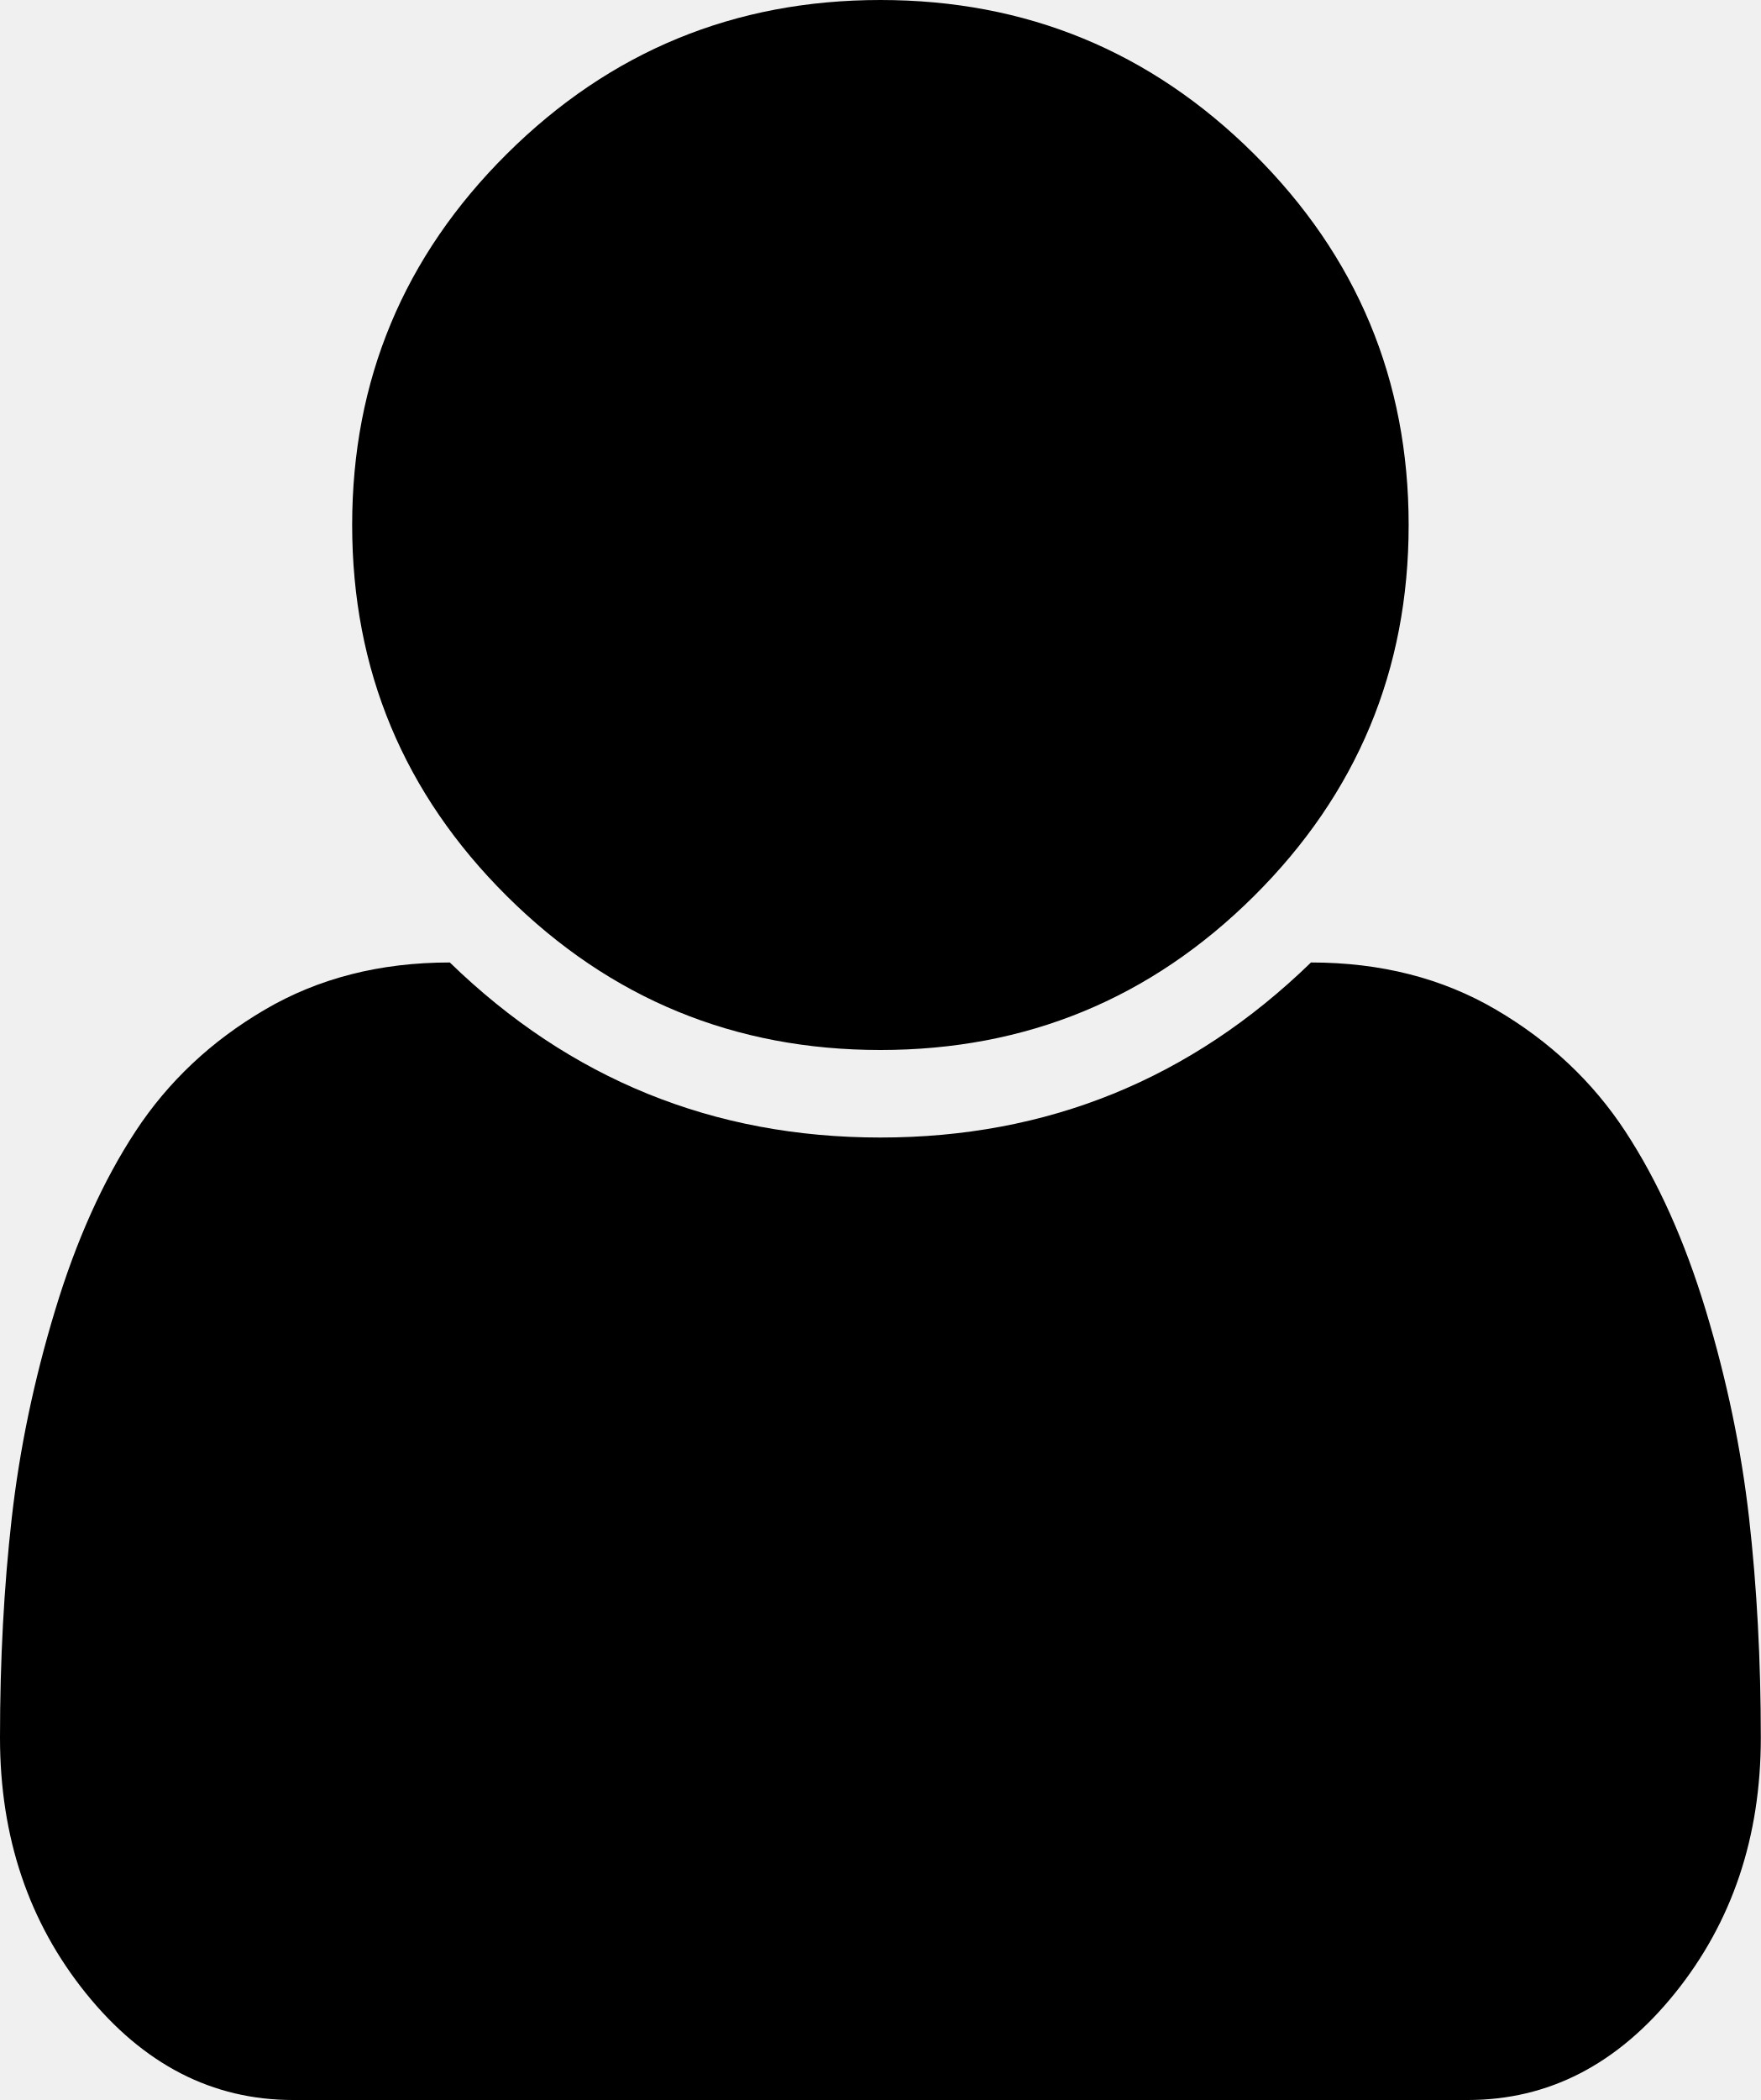
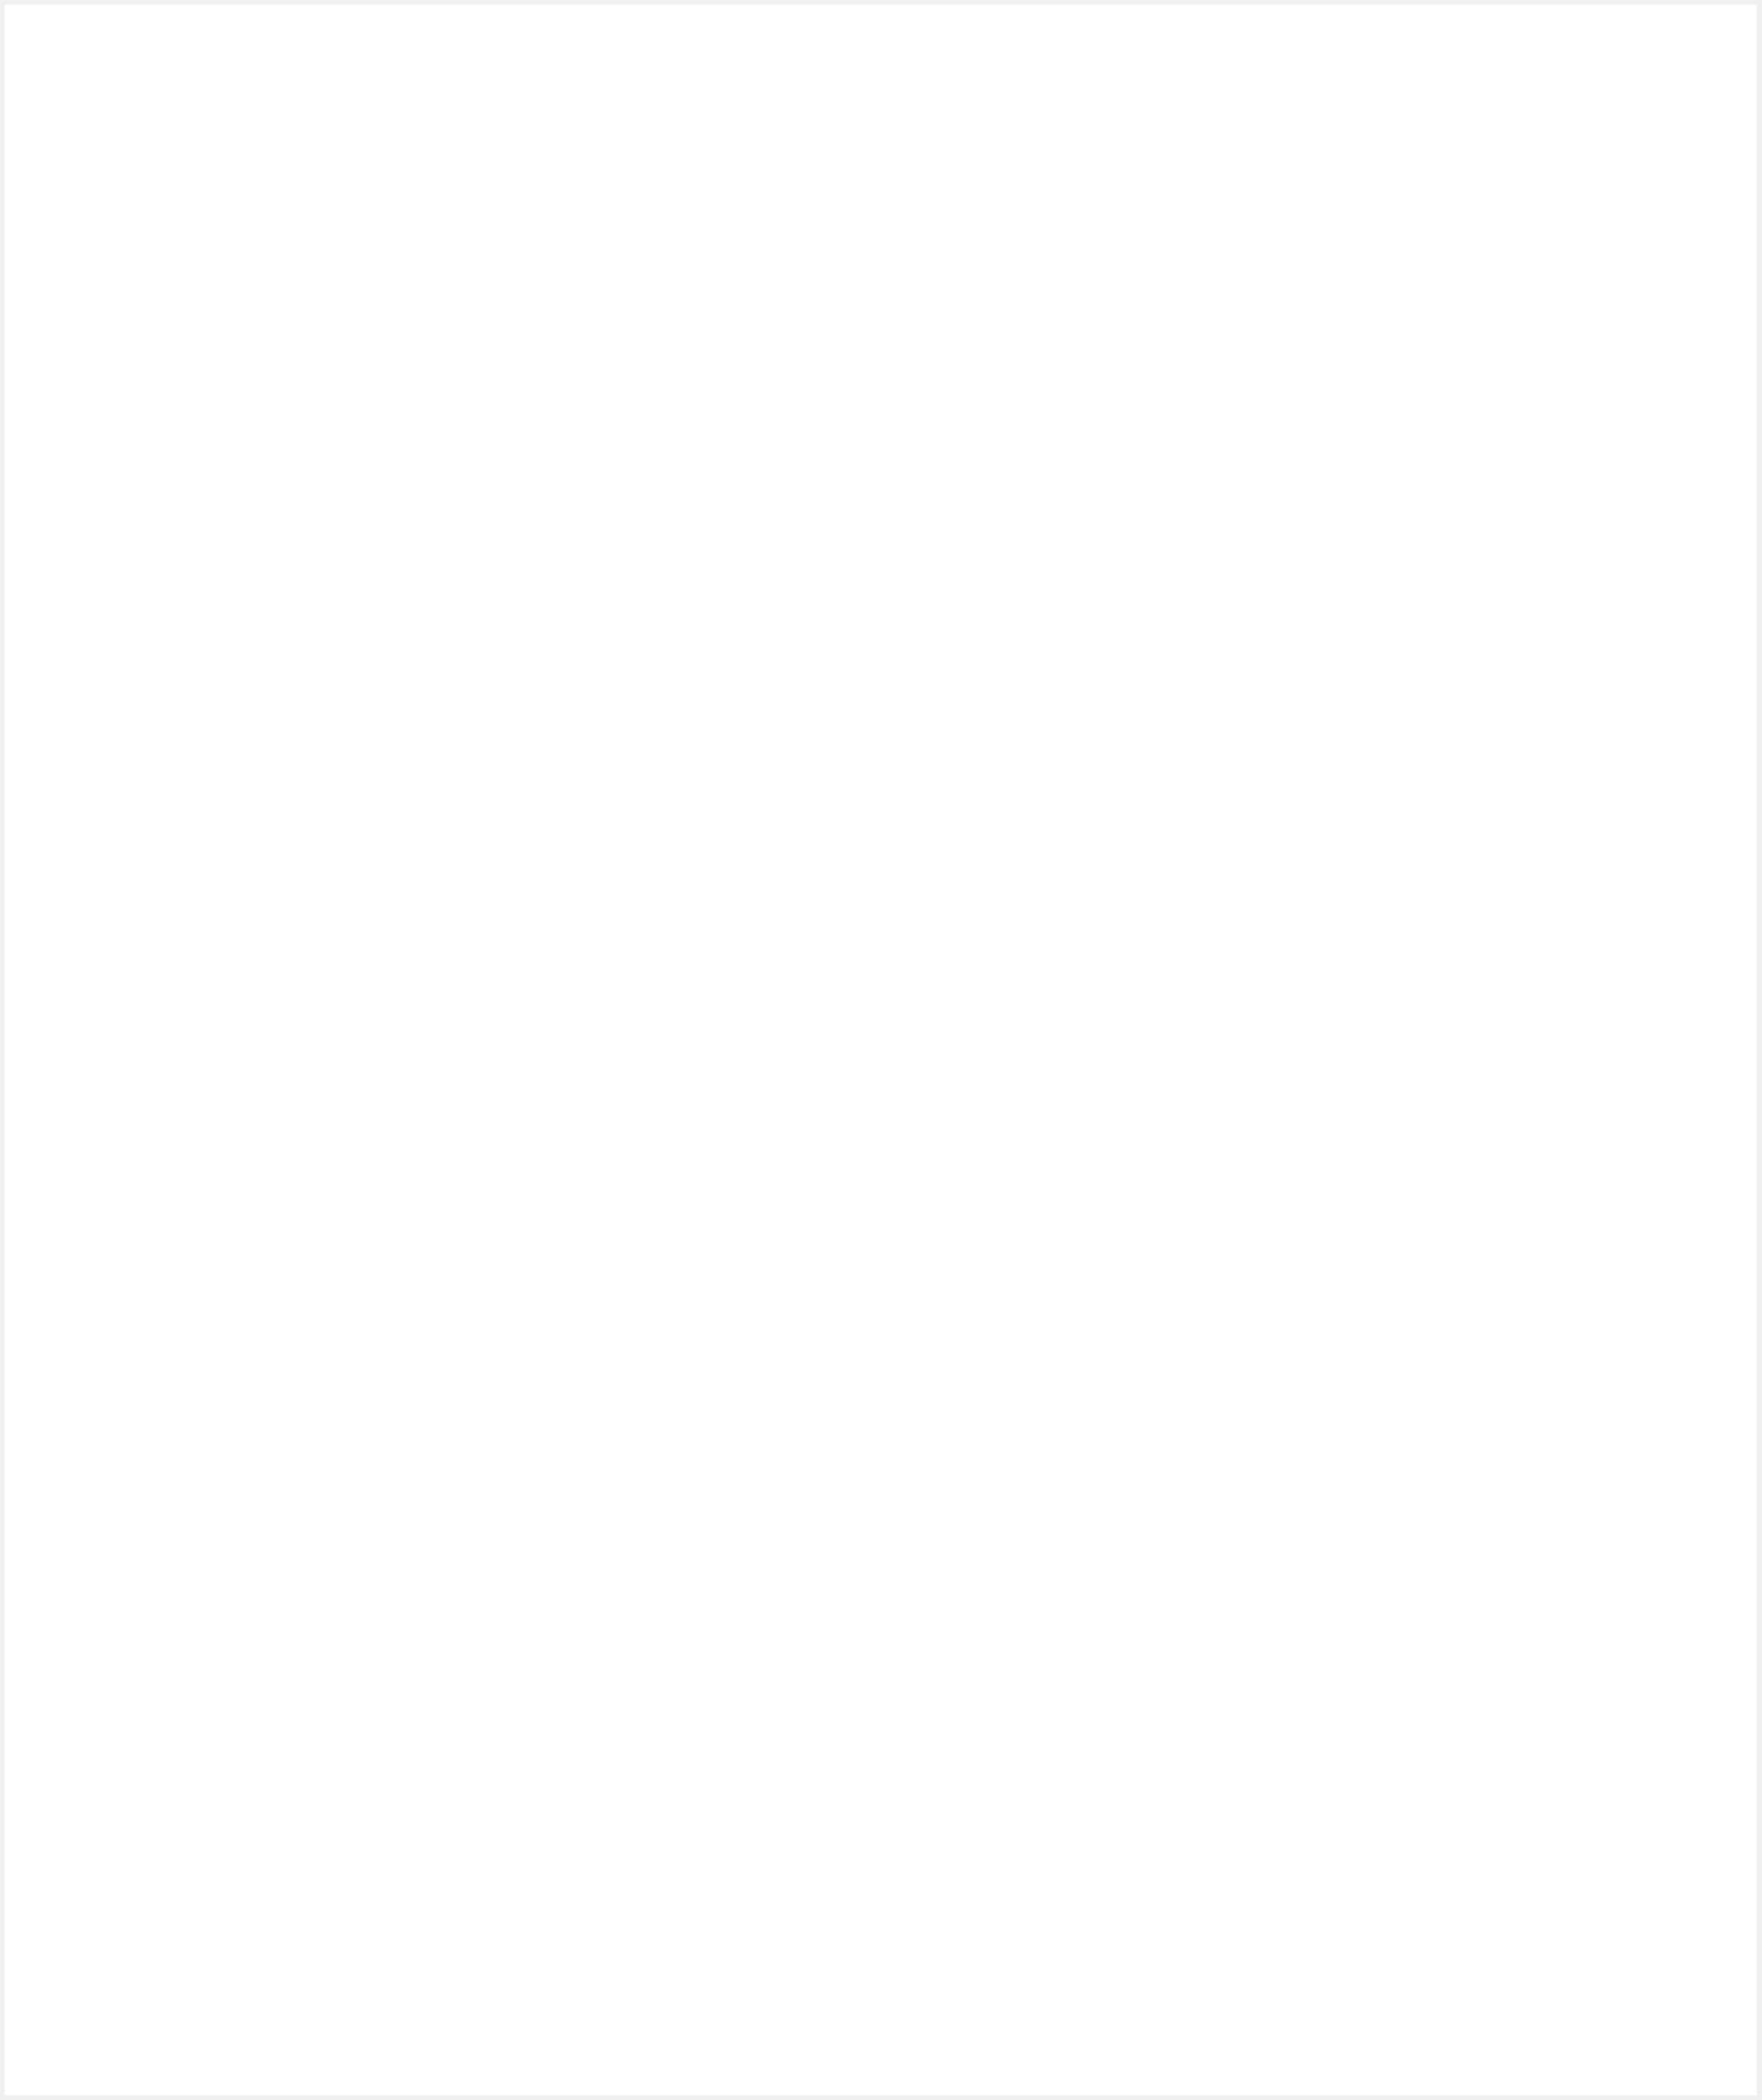
- <svg xmlns="http://www.w3.org/2000/svg" version="1.1" width="26px" height="31px">
-   <g transform="matrix(1 0 0 1 -38 -354 )">
-     <path d="M 25.827 22.412  C 25.942 23.428  26 24.508  26 25.652  C 26 27.118  25.577 28.376  24.73 29.426  C 23.884 30.475  22.865 31  21.673 31  L 4.327 31  C 3.135 31  2.116 30.475  1.27 29.426  C 0.423 28.376  0 27.118  0 25.652  C 0 24.508  0.058 23.428  0.173 22.412  C 0.288 21.397  0.501 20.374  0.813 19.345  C 1.124 18.315  1.52 17.434  2.001 16.701  C 2.482 15.968  3.118 15.369  3.91 14.905  C 4.702 14.44  5.613 14.208  6.642 14.208  C 8.416 15.931  10.535 16.792  13 16.792  C 15.465 16.792  17.584 15.931  19.358 14.208  C 20.387 14.208  21.298 14.44  22.09 14.905  C 22.882 15.369  23.518 15.968  23.999 16.701  C 24.48 17.434  24.876 18.315  25.188 19.345  C 25.499 20.374  25.712 21.397  25.827 22.412  Z M 18.515 2.271  C 20.038 3.784  20.8 5.611  20.8 7.75  C 20.8 9.889  20.038 11.716  18.515 13.229  C 16.991 14.743  15.153 15.5  13 15.5  C 10.847 15.5  9.009 14.743  7.485 13.229  C 5.962 11.716  5.2 9.889  5.2 7.75  C 5.2 5.611  5.962 3.784  7.485 2.271  C 9.009 0.757  10.847 0  13 0  C 15.153 0  16.991 0.757  18.515 2.271  Z " fill-rule="nonzero" fill="#000000" stroke="none" transform="matrix(1 0 0 1 38 354 )" />
+ <svg xmlns="http://www.w3.org/2000/svg" version="1.1" width="375px" height="447px">
+   <g transform="matrix(1 0 0 1 -25 -119 )">
+     <path d="M 26 120  L 399 120  L 399 565  L 26 565  L 26 120  Z " fill-rule="nonzero" fill="#ffffff" stroke="none" />
  </g>
</svg>
